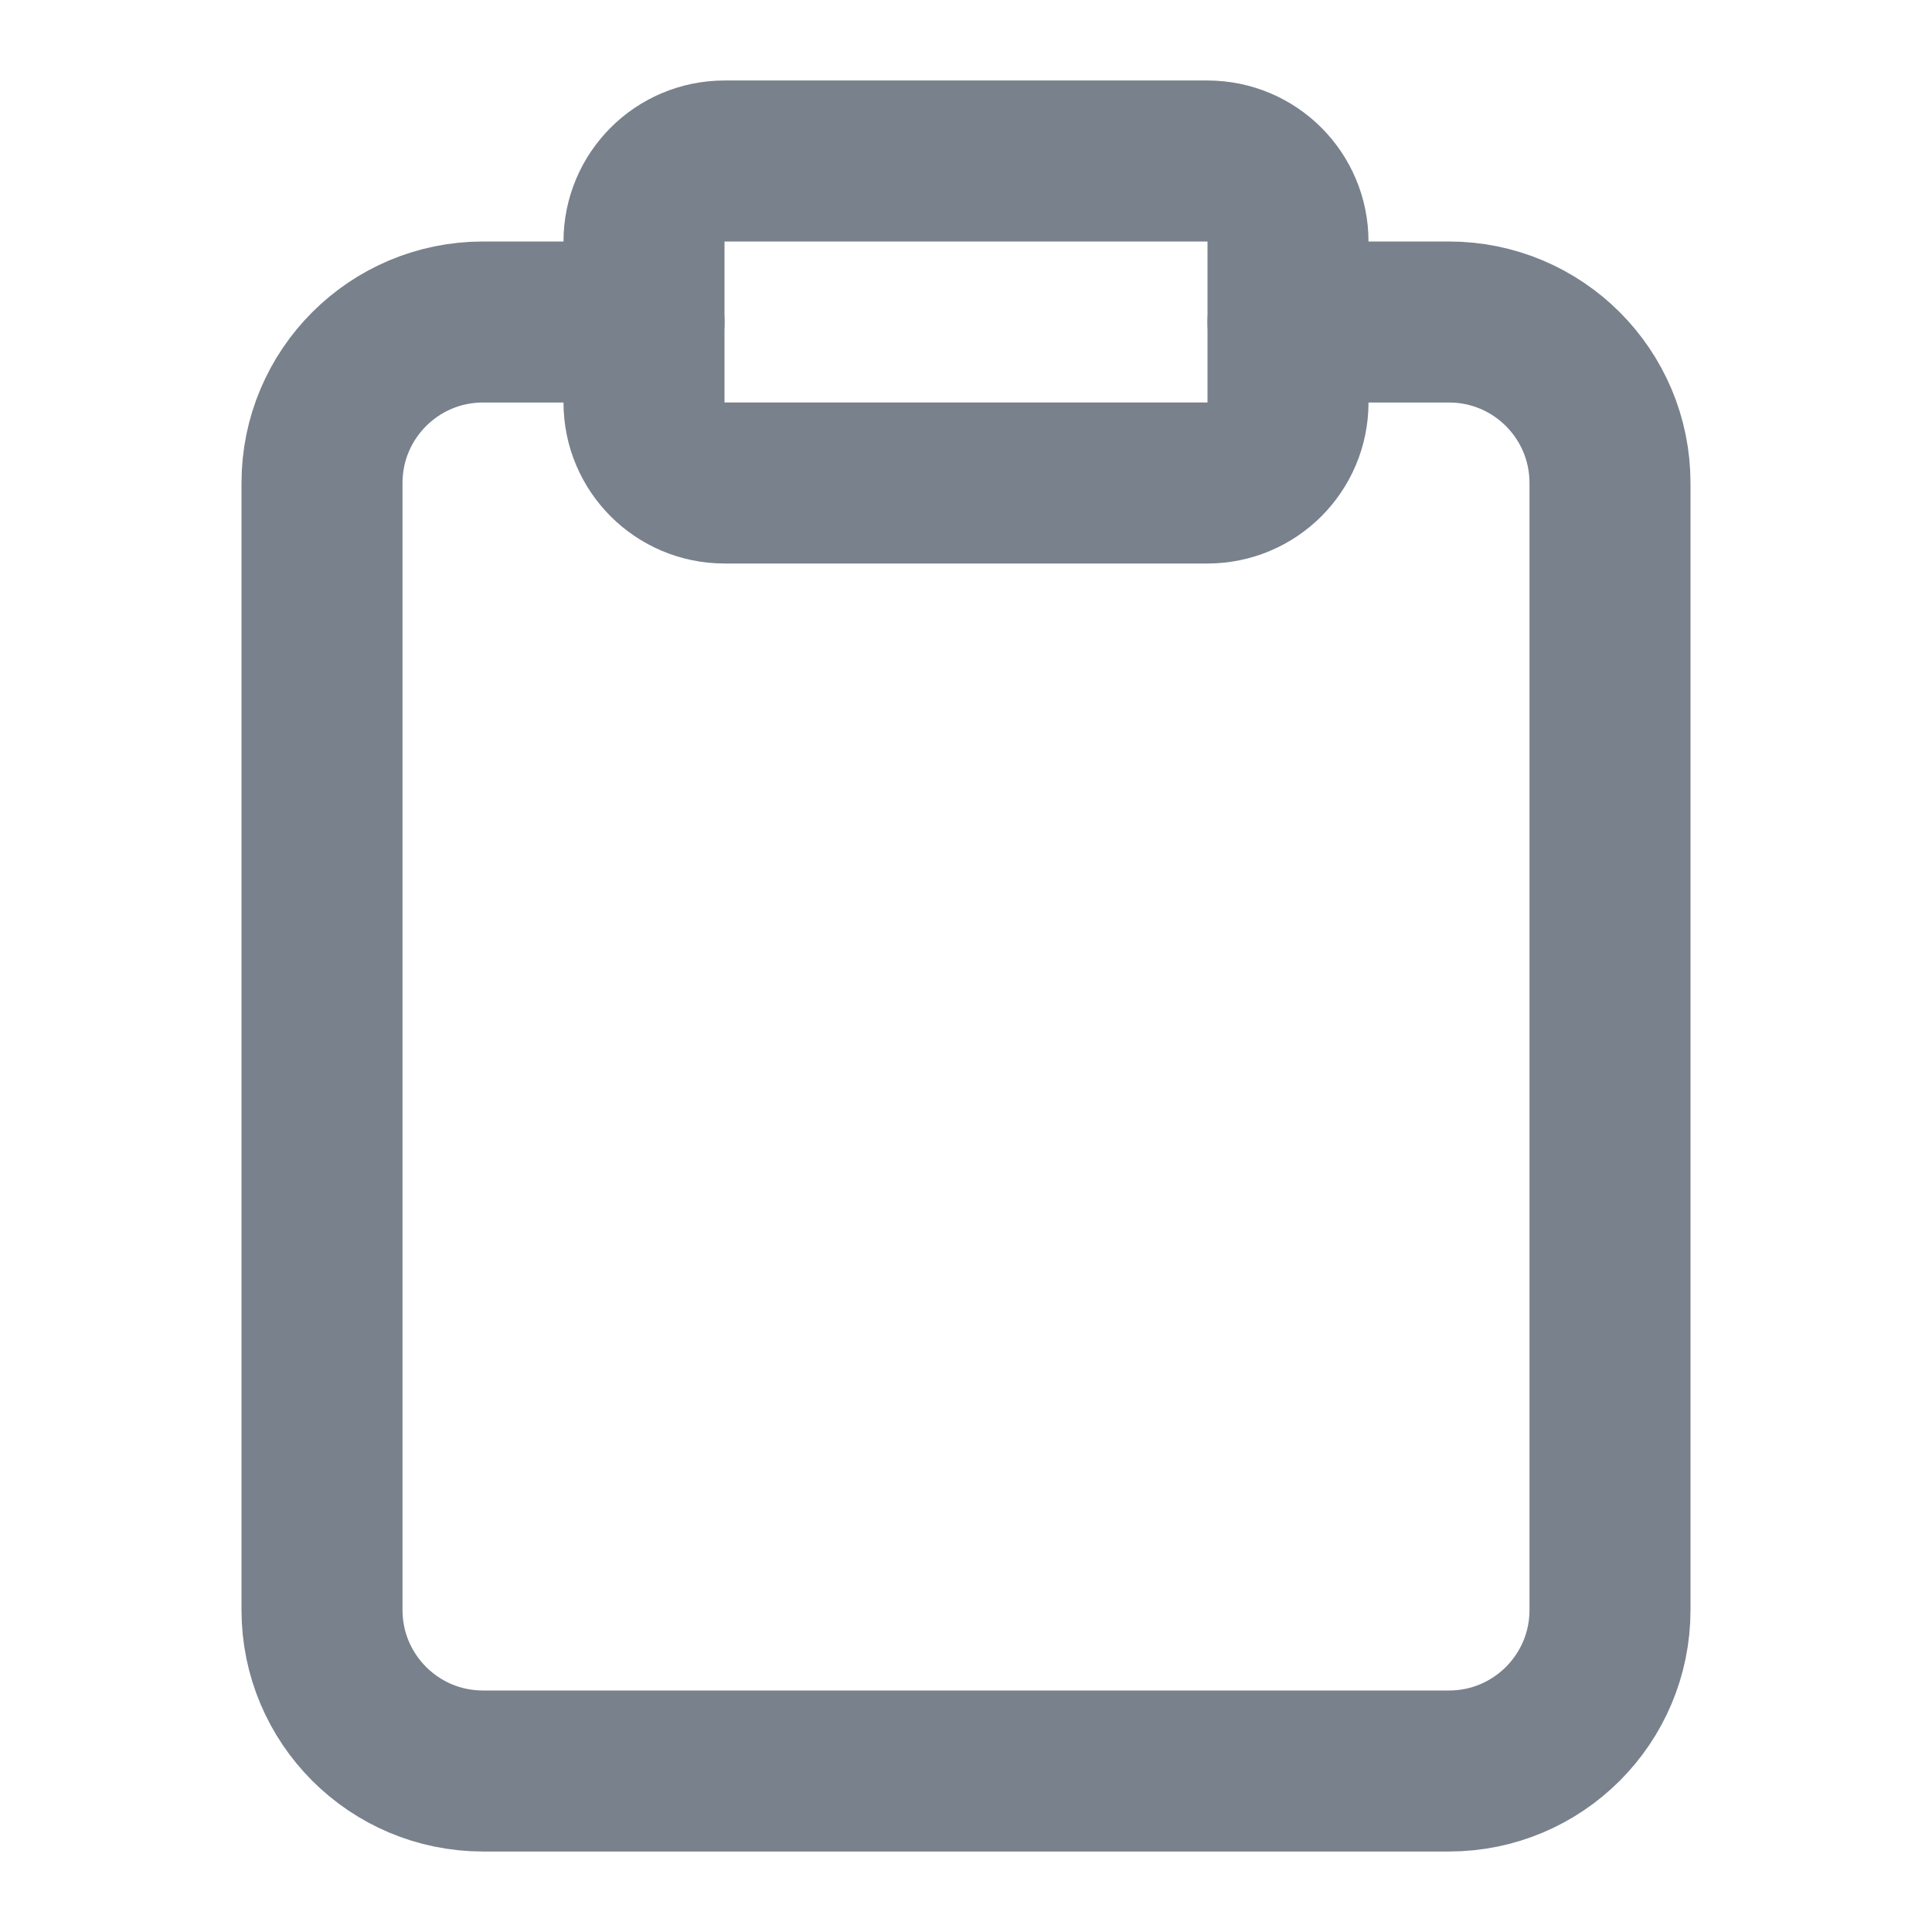
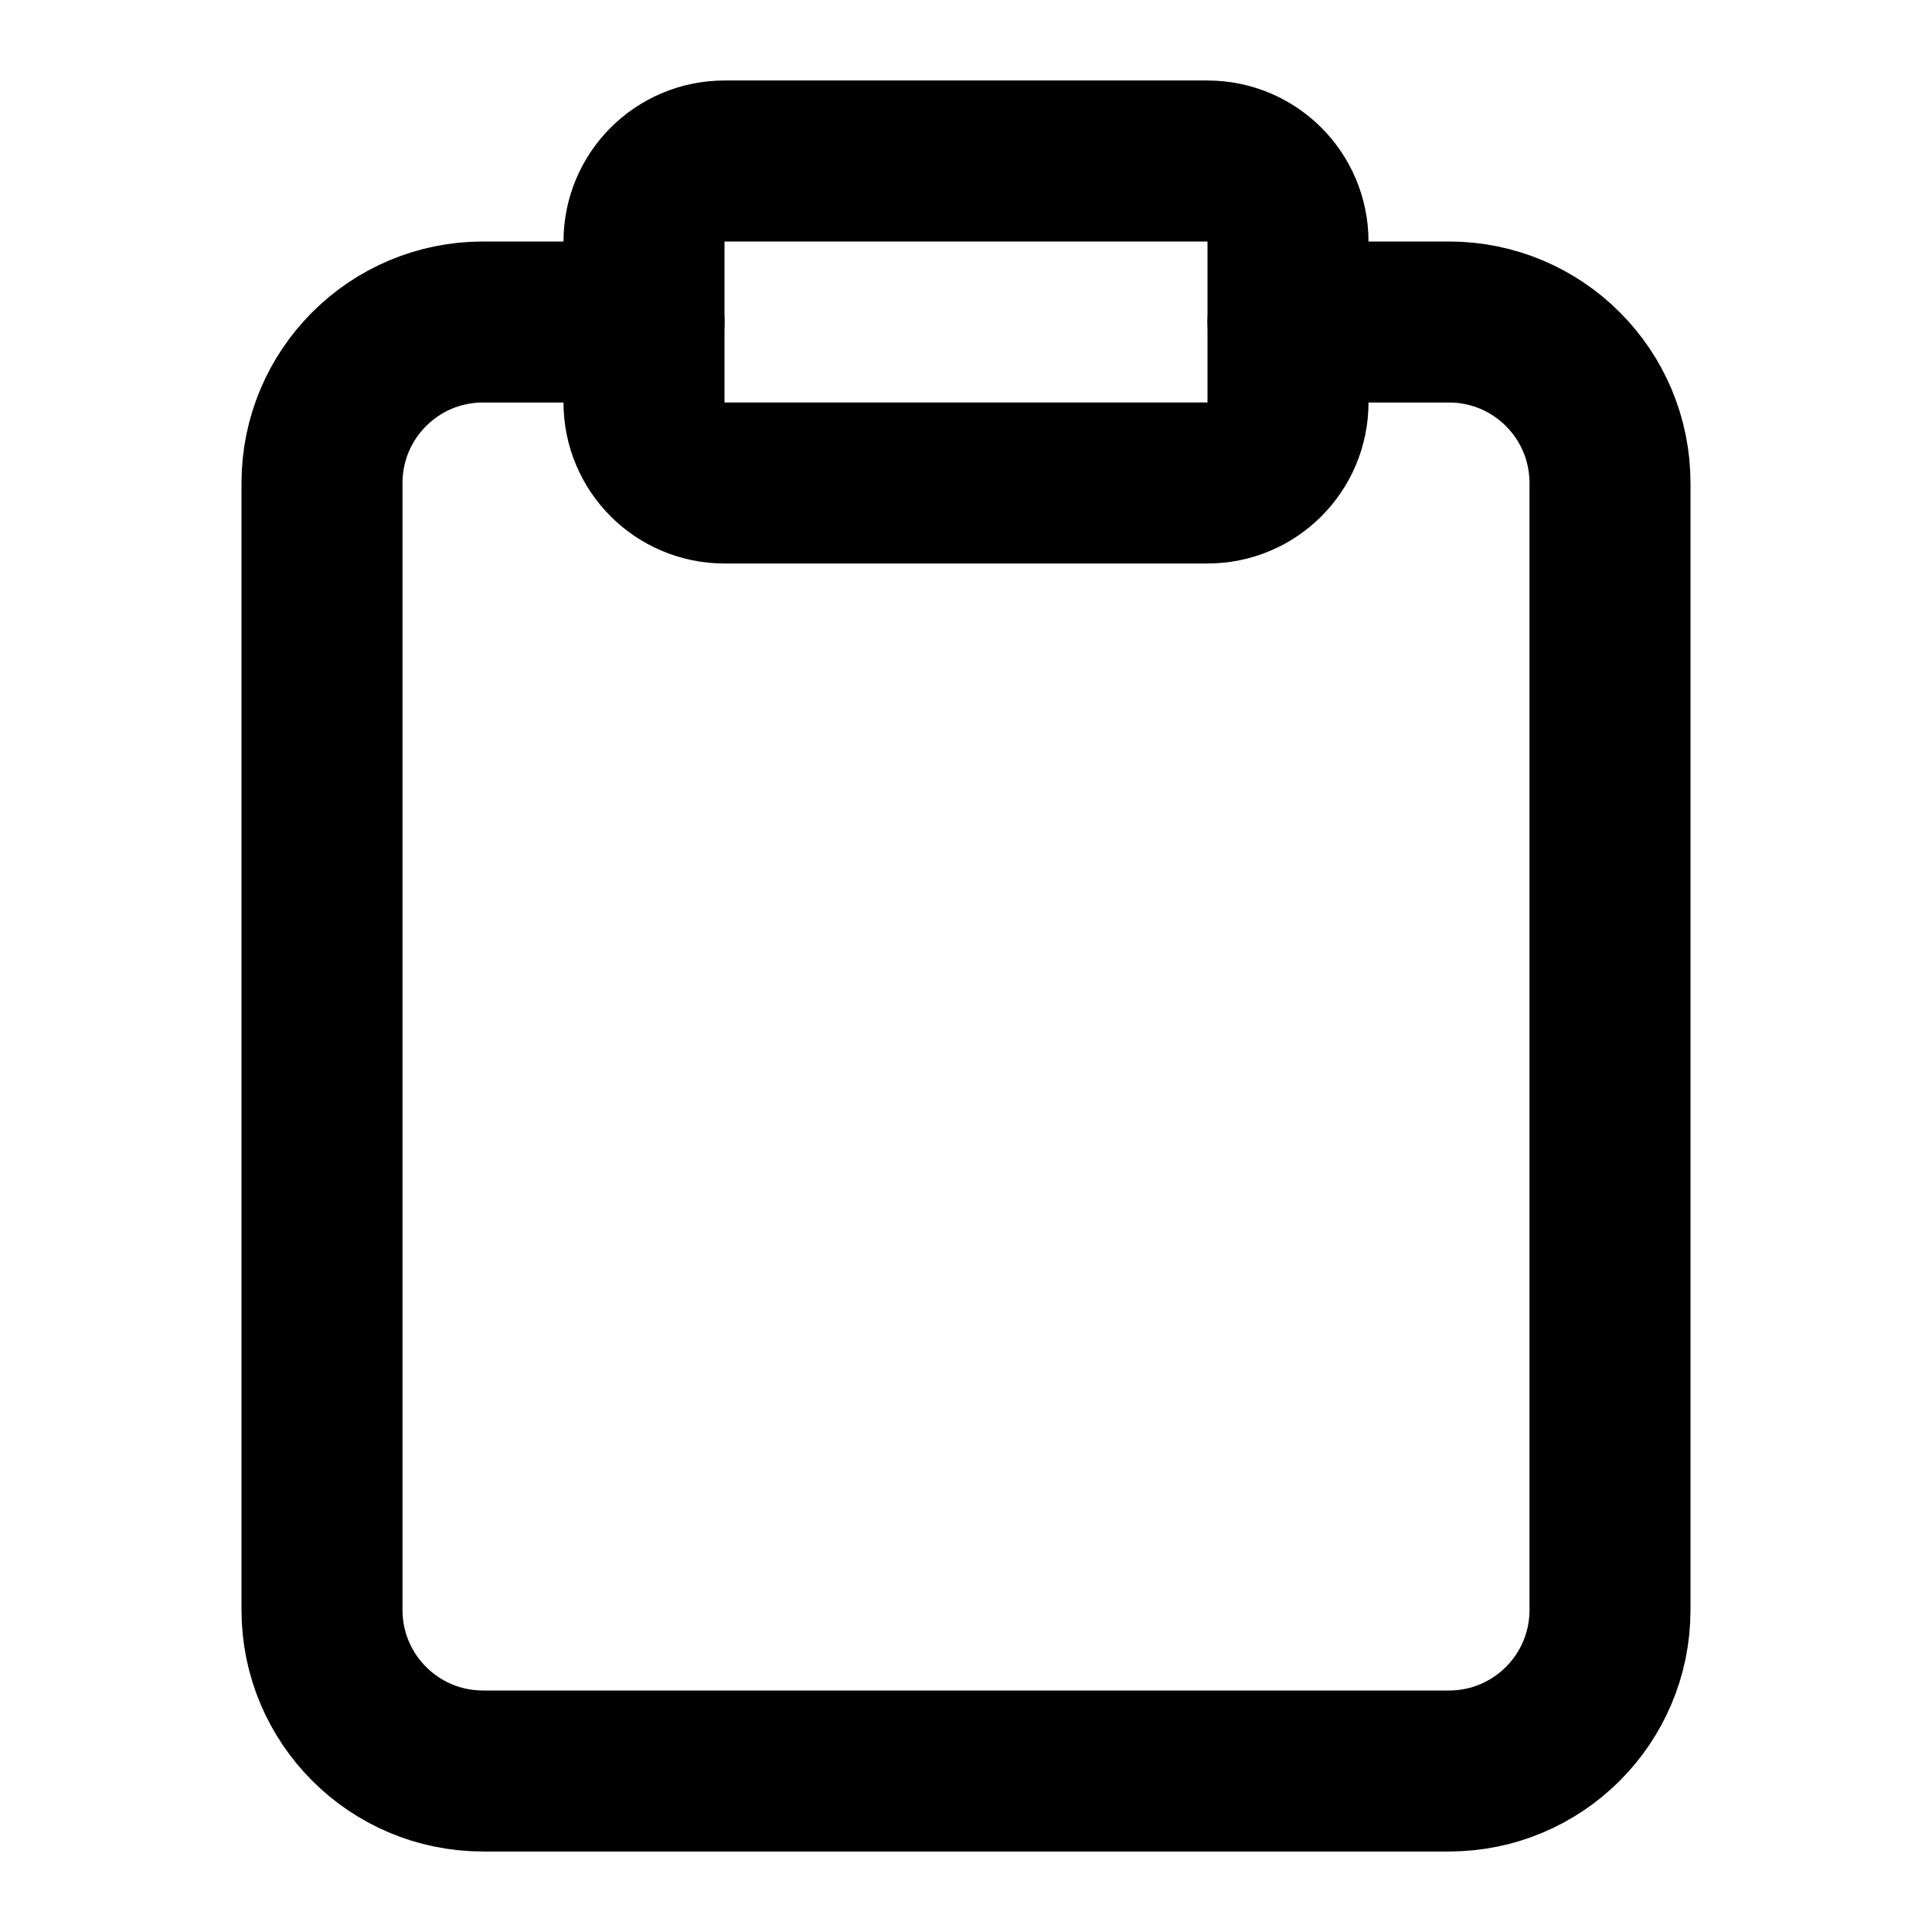
- <svg xmlns="http://www.w3.org/2000/svg" width="24" height="24" viewBox="0 0 24 24" fill="none" stroke="#79818c" stroke-width="2" stroke-linecap="round" stroke-linejoin="round" class="feather feather-clipboard">
+ <svg xmlns="http://www.w3.org/2000/svg" width="24" height="24" viewBox="0 0 24 24" fill="none" stroke="black" stroke-width="2" stroke-linecap="round" stroke-linejoin="round" class="feather feather-clipboard">
  <path d="M16 4h2a2 2 0 0 1 2 2v14a2 2 0 0 1-2 2H6a2 2 0 0 1-2-2V6a2 2 0 0 1 2-2h2" />
  <rect x="8" y="2" width="8" height="4" rx="1" ry="1" />
</svg>
